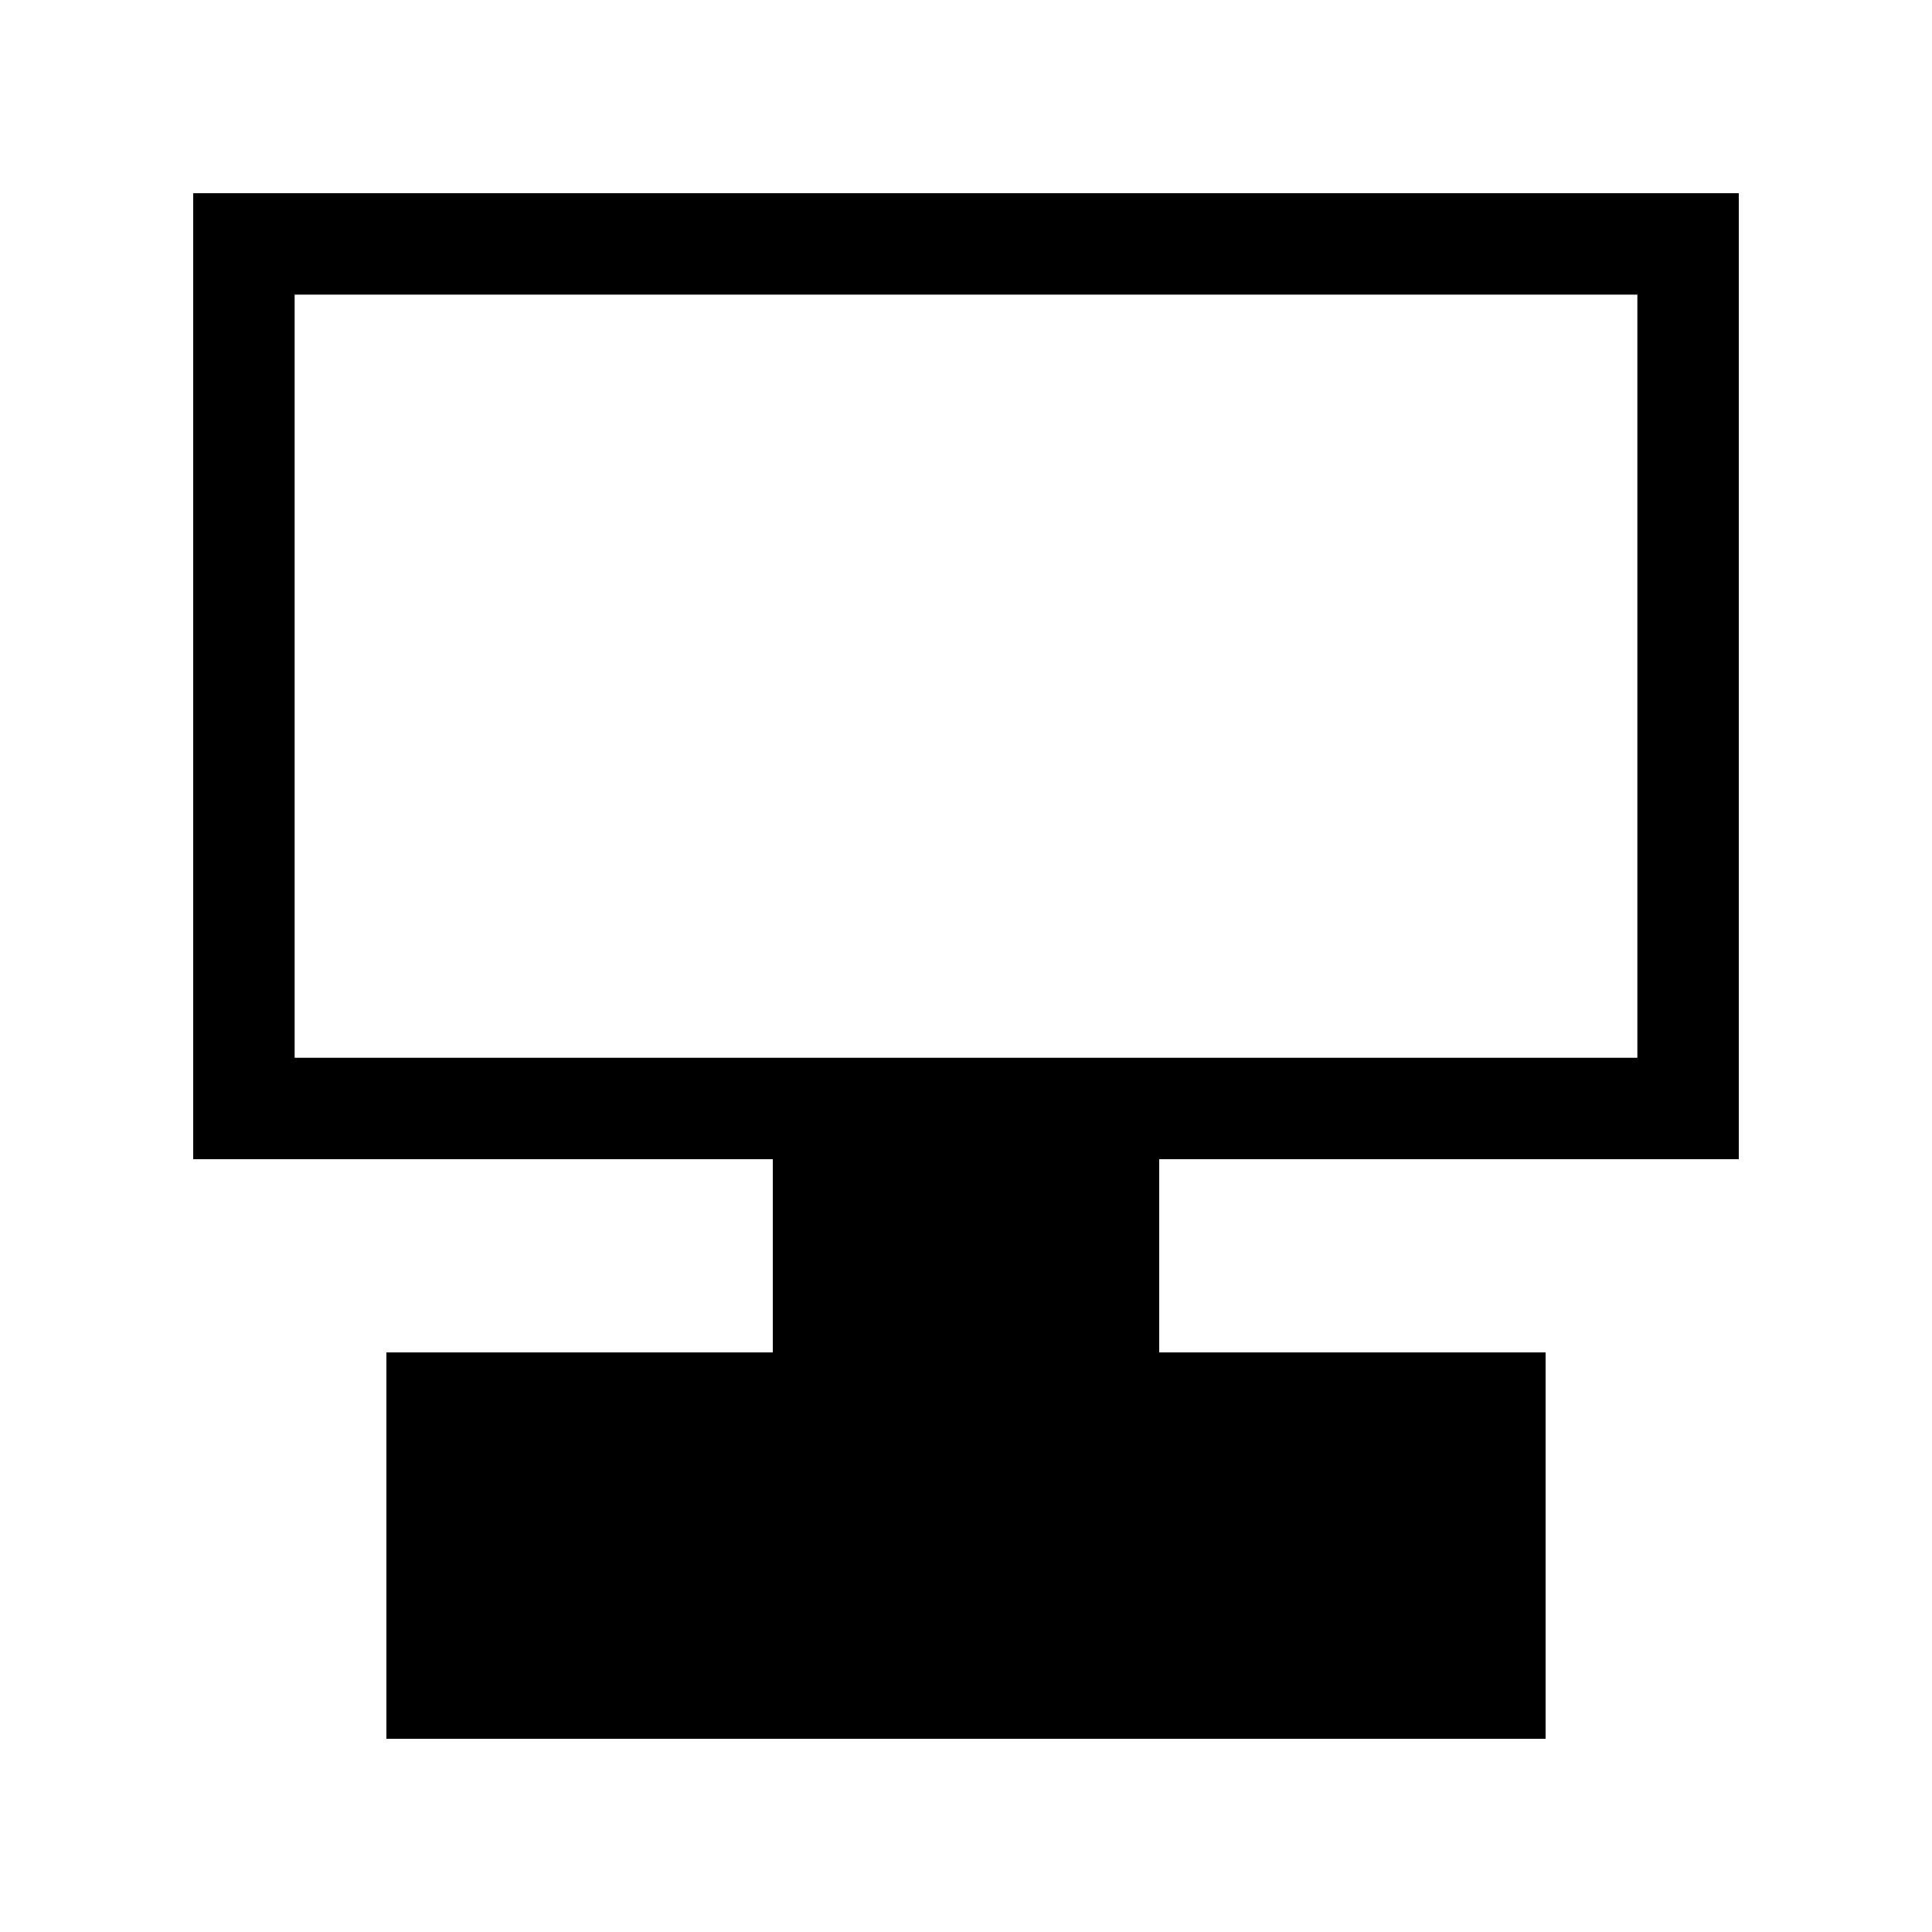
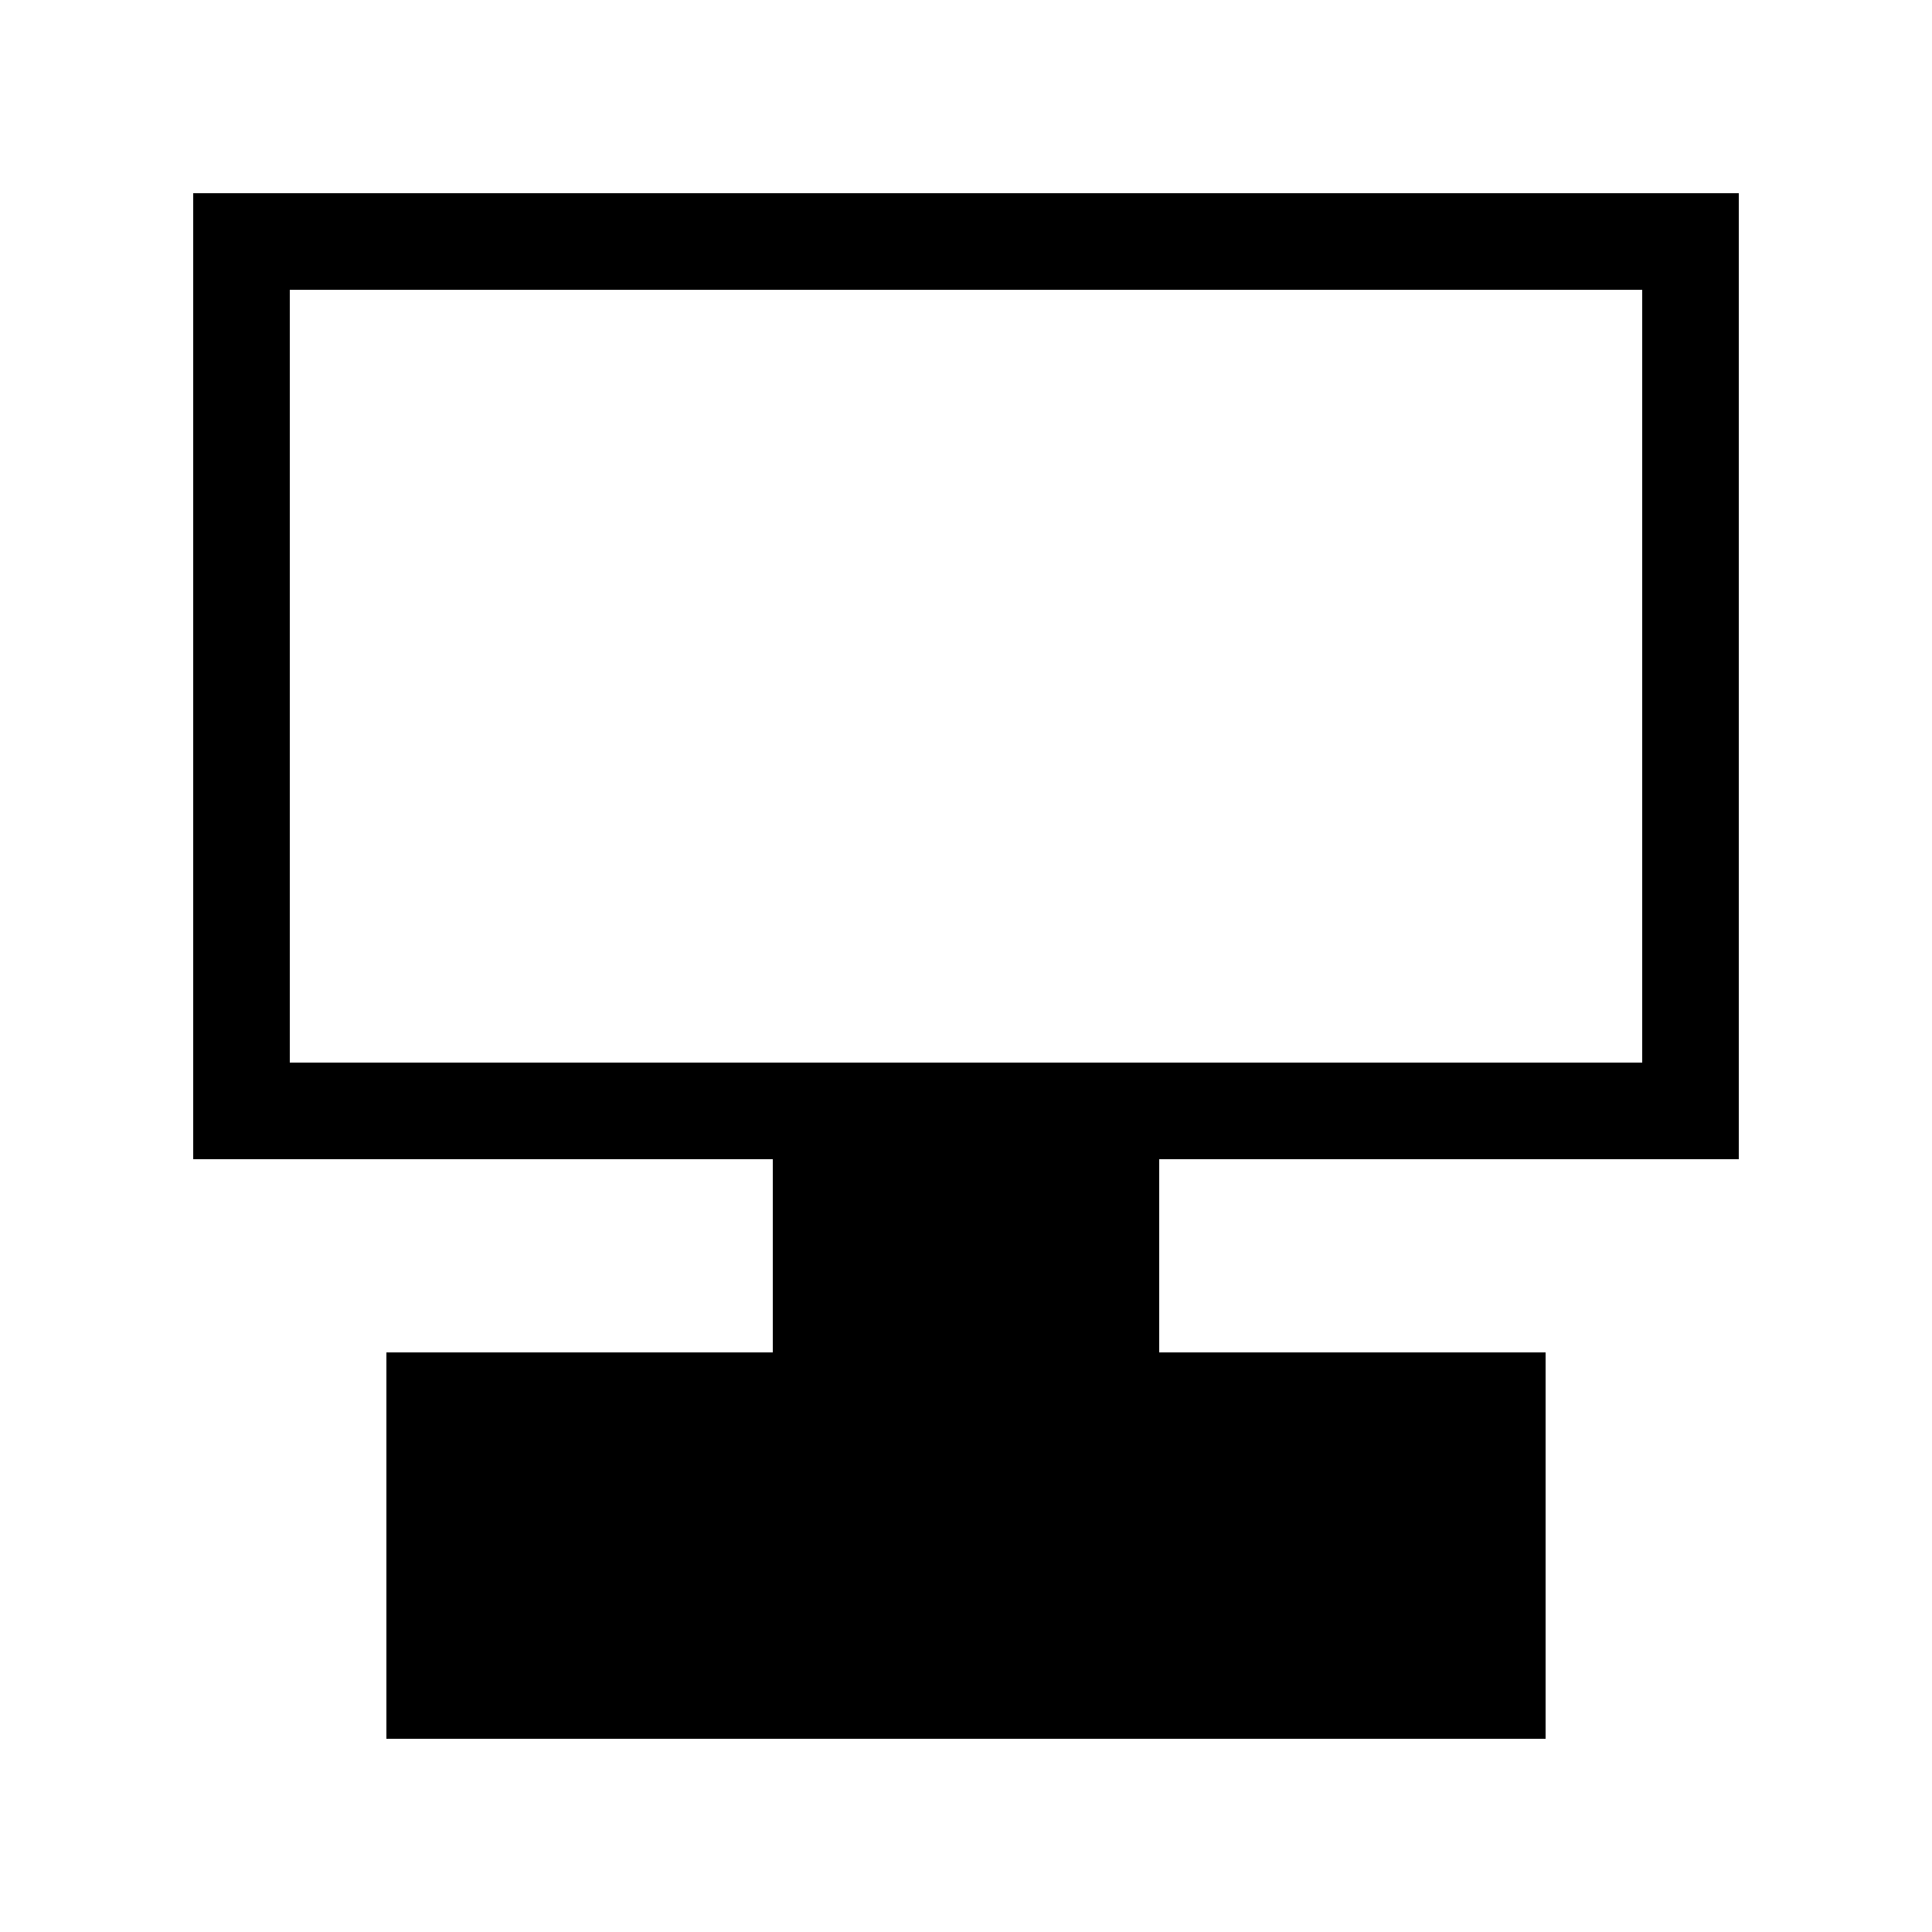
<svg xmlns="http://www.w3.org/2000/svg" version="1.1" width="1000" height="1000">
  <rect width="100%" height="100%" fill="white" />
  <g transform="translate(500 500)">
    <rect x="-100" y="0" width="200" height="400" fill="black" />
    <rect x="-400" y="-400" width="800" height="500" fill="black" />
-     <rect x="-350" y="-350" width="700" height="400" stroke="black" stroke-width="5" fill="white" />
+     <rect x="-350" y="-350" width="700" height="400" fill="white" />
    <rect x="-300" y="200" width="600" height="200" fill="black" />
  </g>
</svg>
